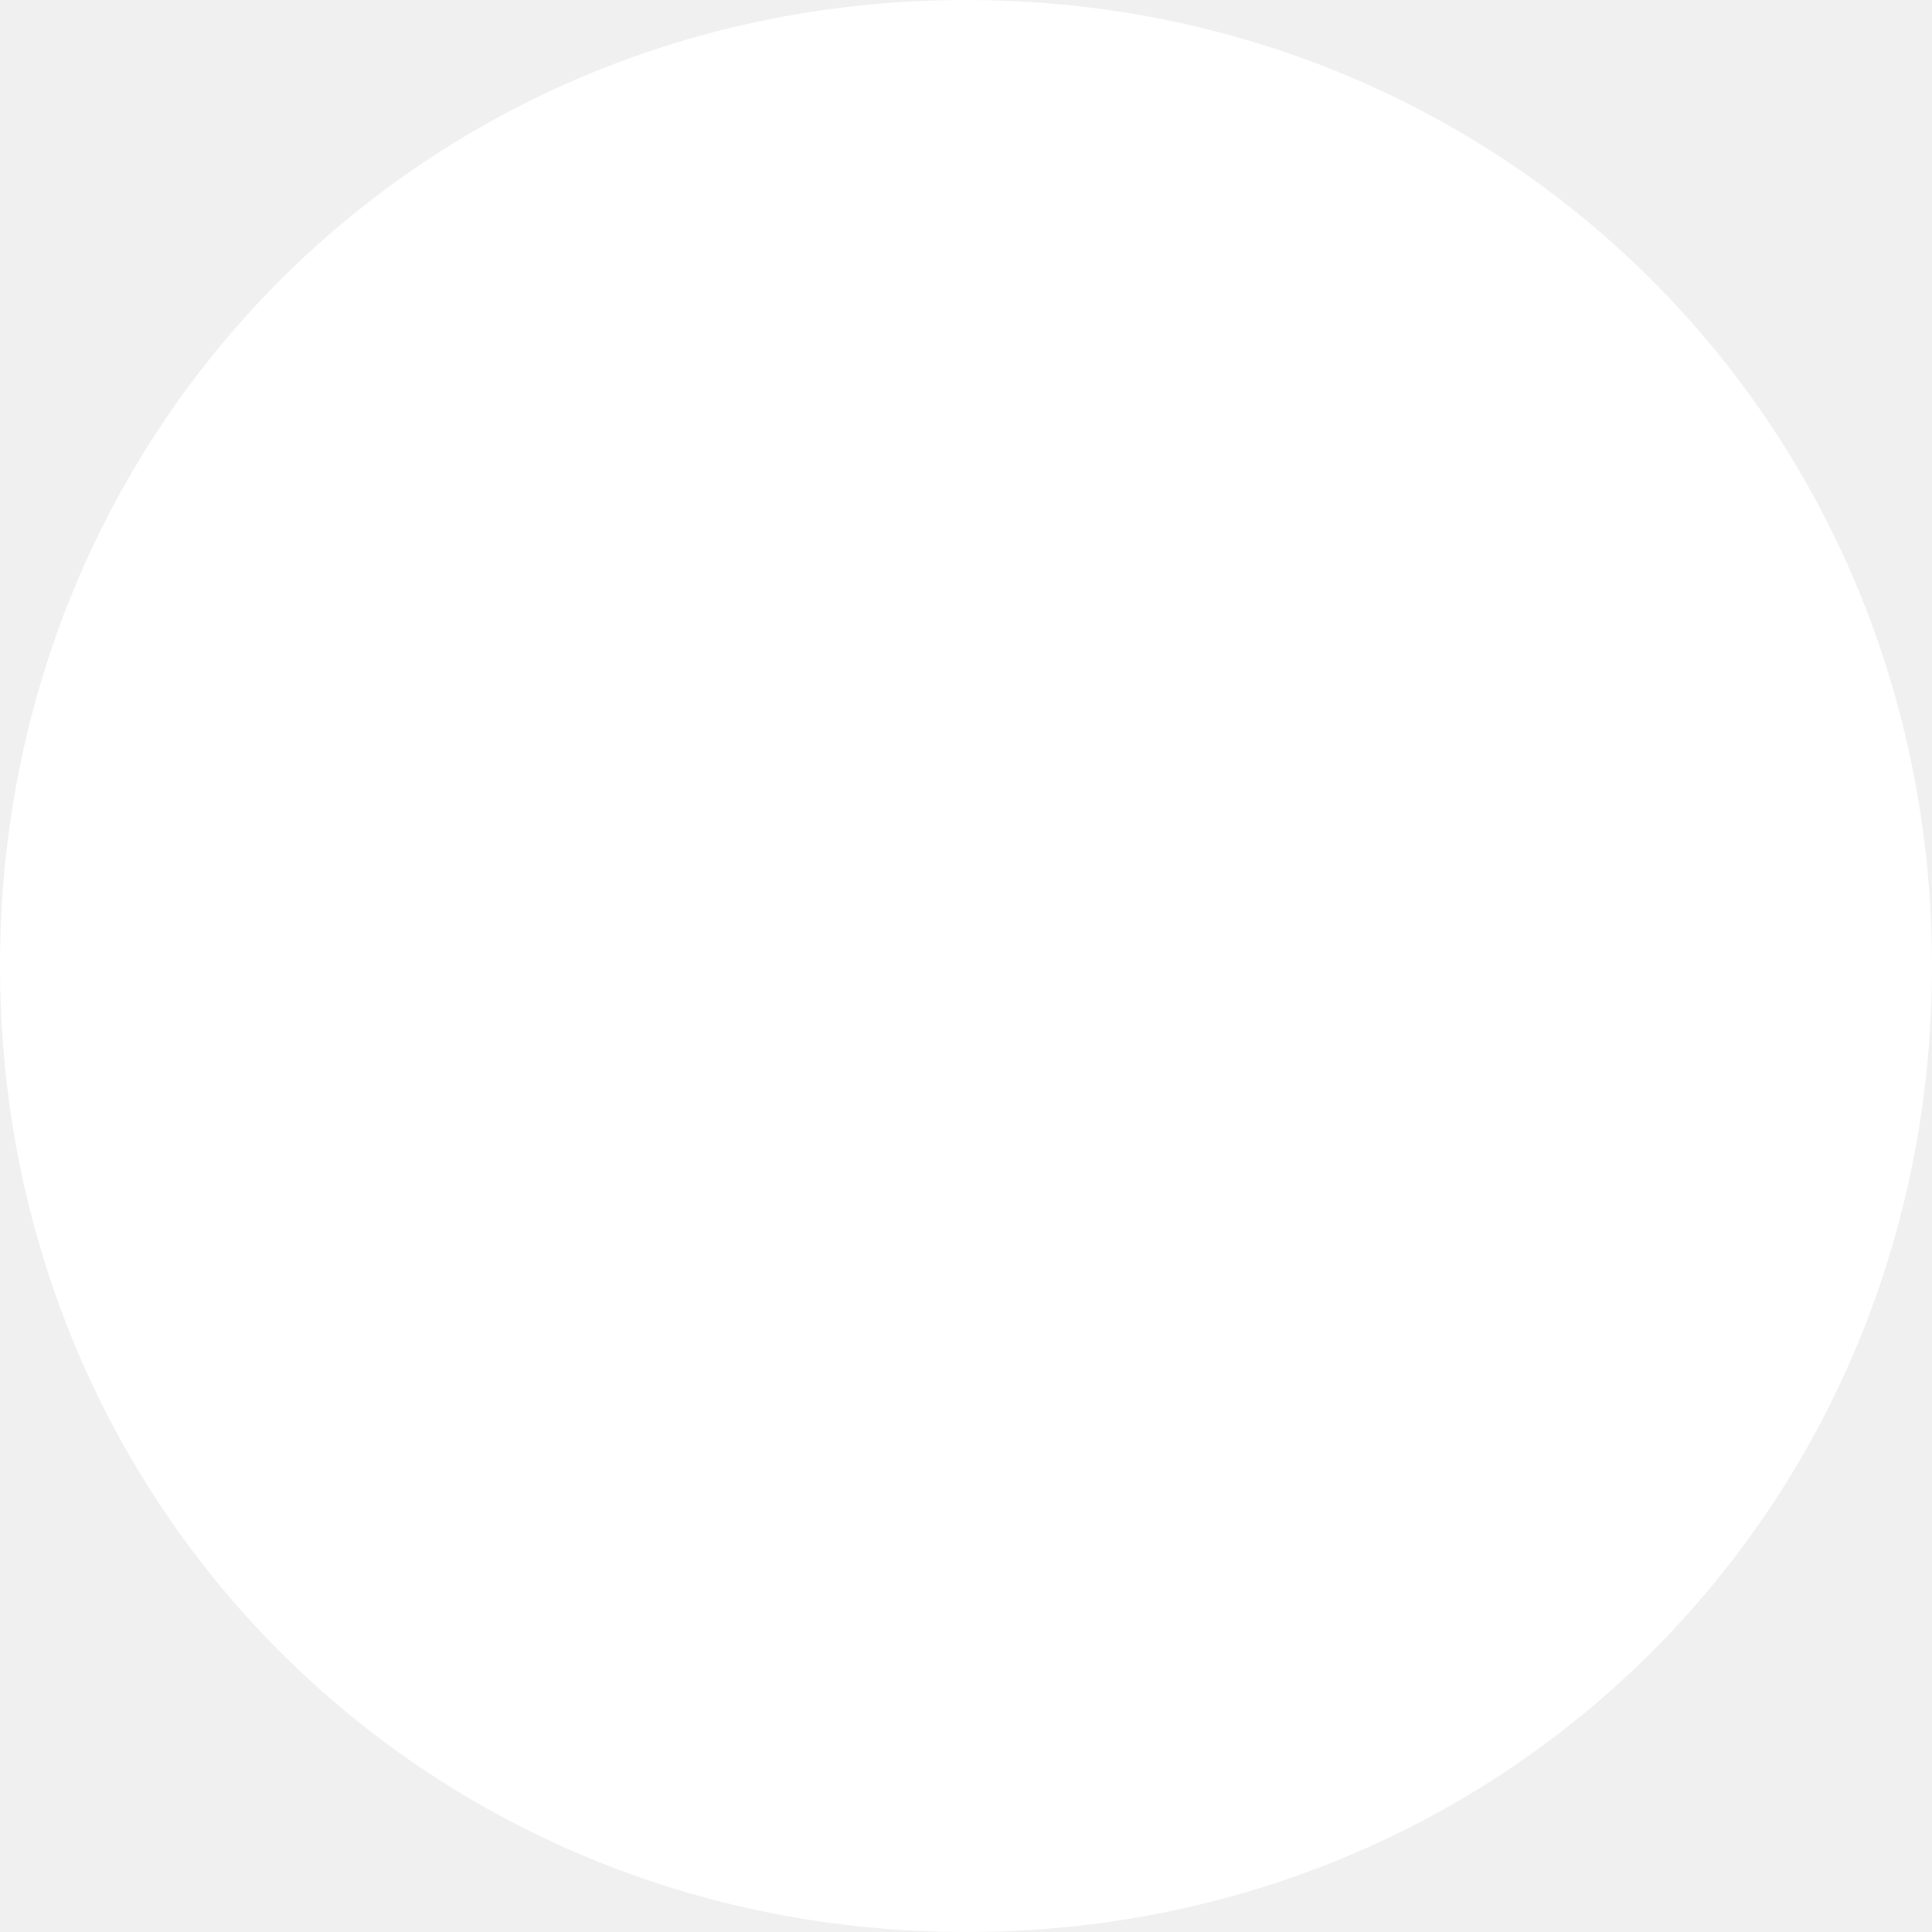
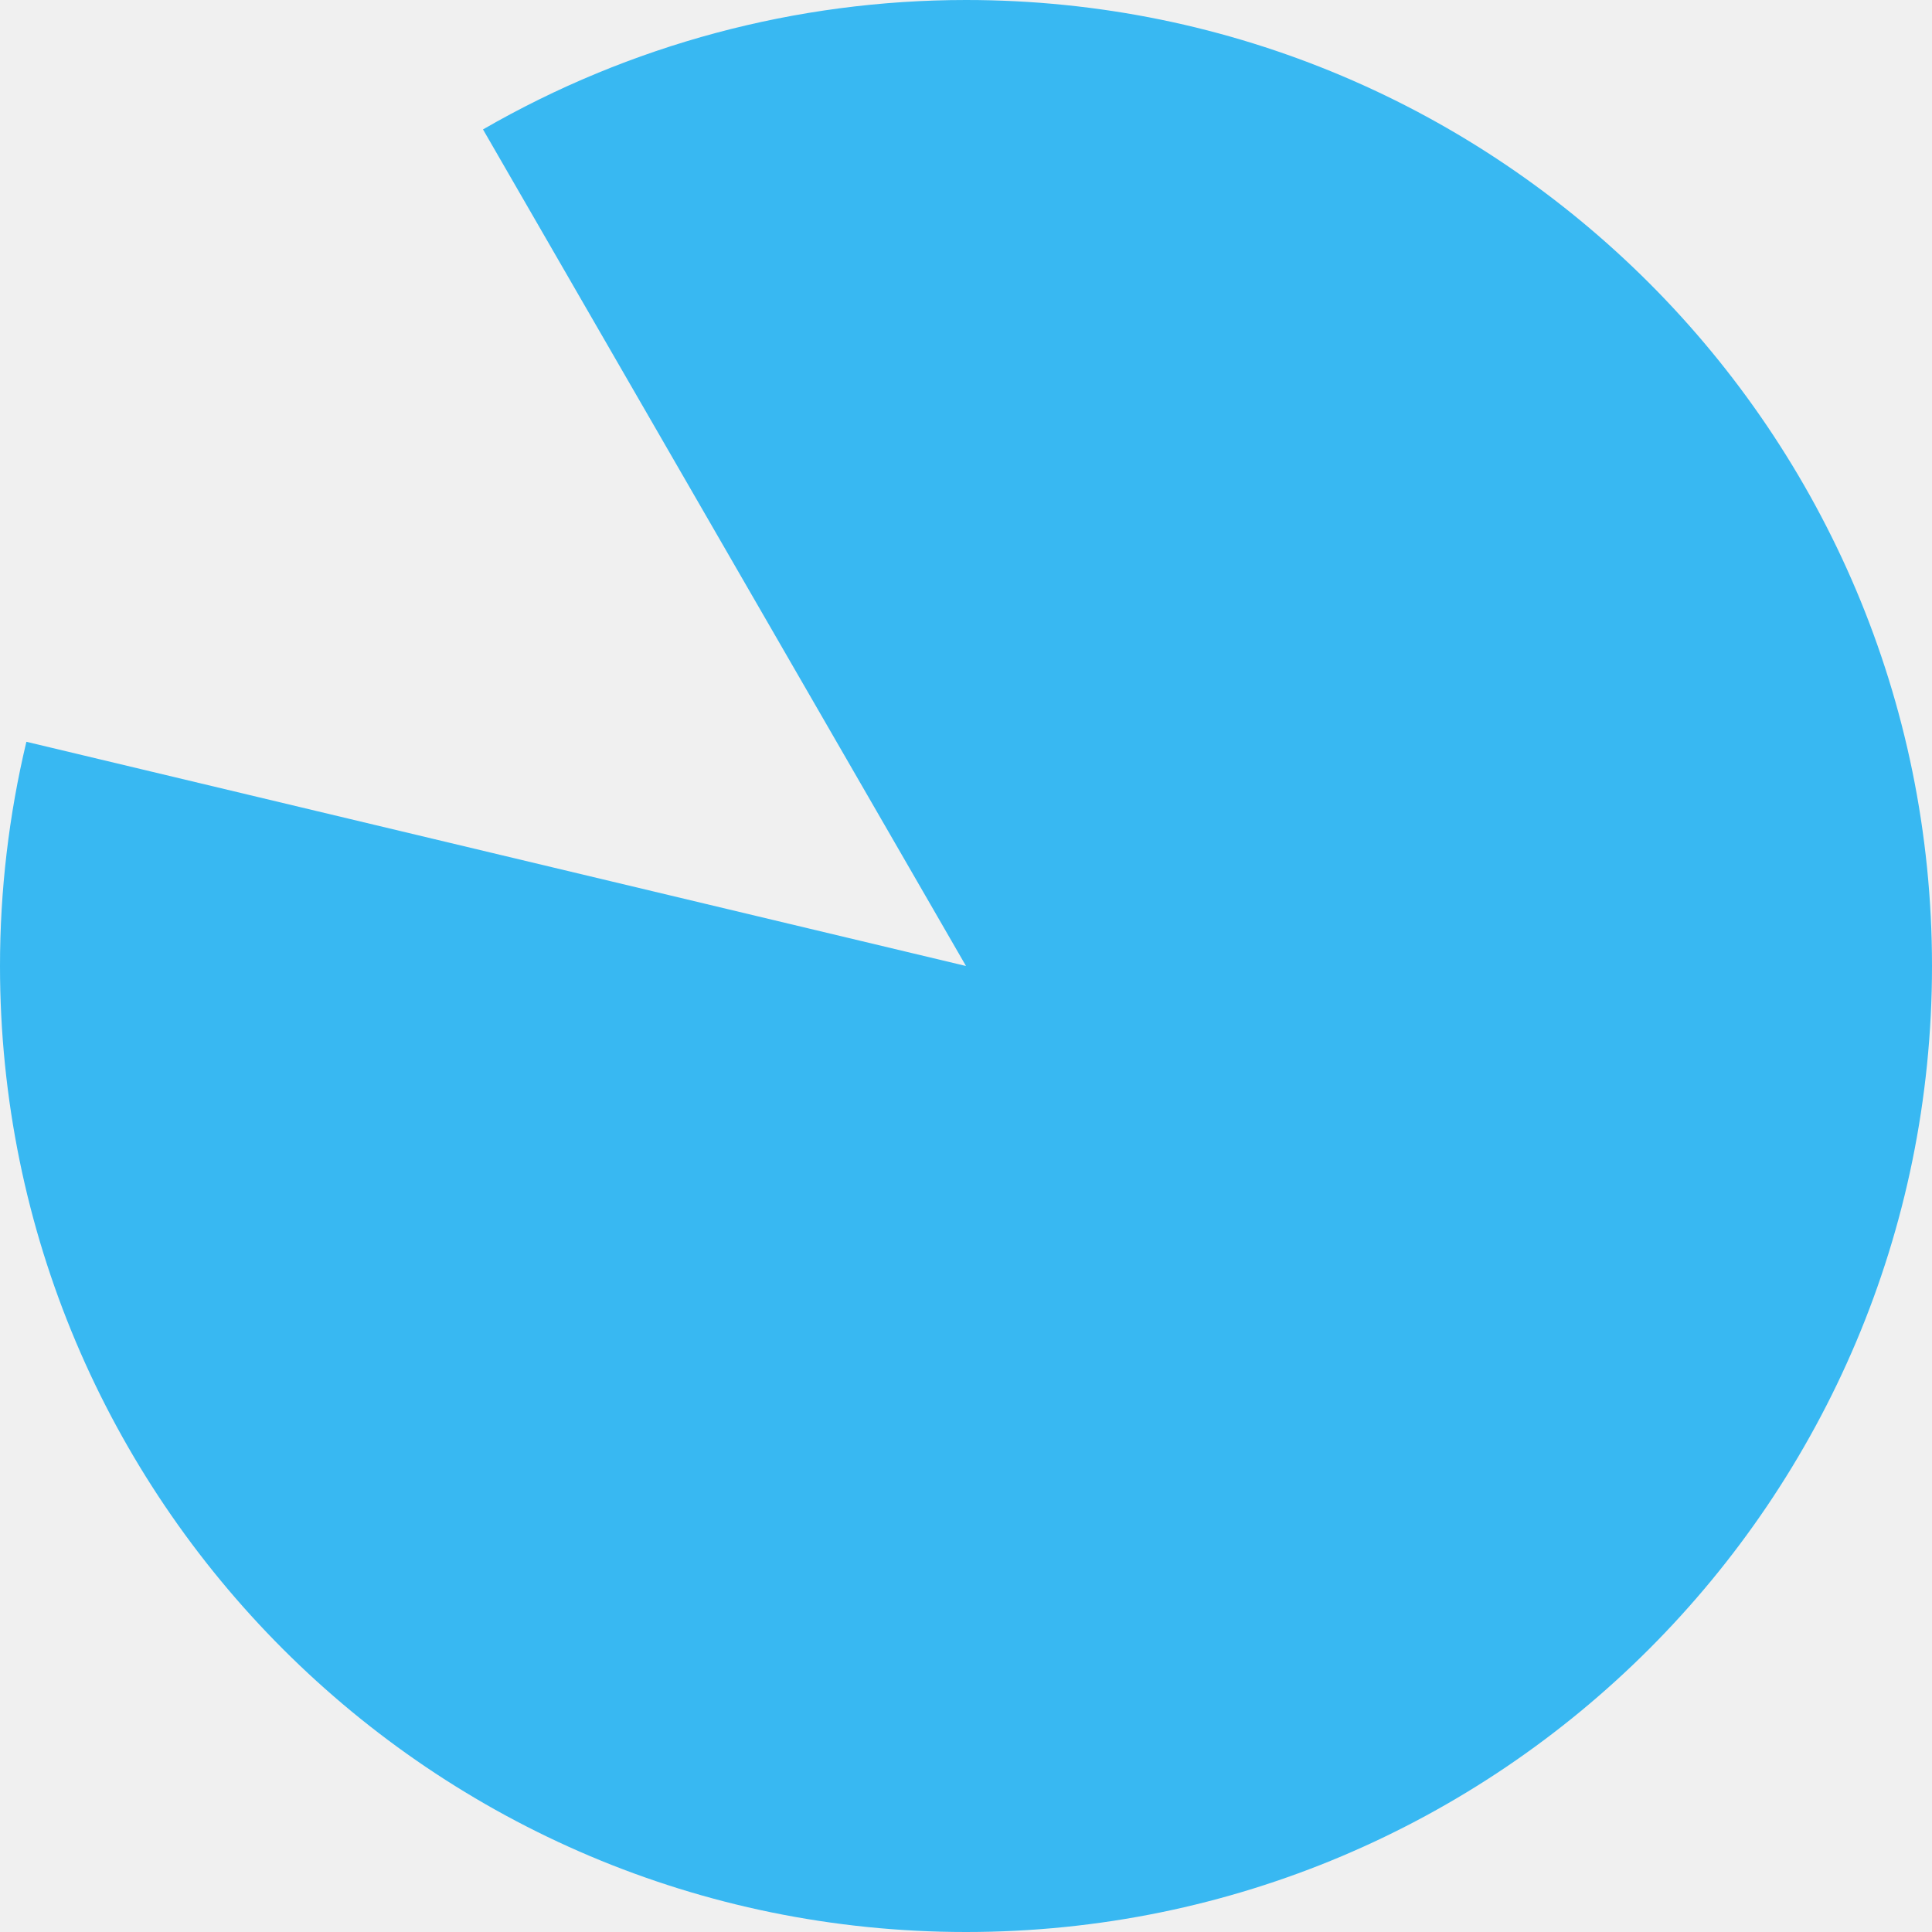
- <svg xmlns="http://www.w3.org/2000/svg" version="1.1" width="137px" height="137px">
-   <g transform="matrix(1 0 0 1 -1489 -2630 )">
-     <path d="M 1557.5 2630  C 1595.86 2630  1626 2660.14  1626 2698.5  C 1626 2736.86  1595.86 2767  1557.5 2767  C 1519.14 2767  1489 2736.86  1489 2698.5  C 1489 2660.14  1519.14 2630  1557.5 2630  Z " fill-rule="nonzero" fill="#ffffff" stroke="none" />
+ <svg xmlns="http://www.w3.org/2000/svg" version="1.1" width="160px" height="160px">
+   <g transform="matrix(1 0 0 1 -1477 -2618 )">
+     <path d="M 1557 2618  C 1601.183 2618  1637 2653.817  1637 2698  C 1637 2742.183  1601.183 2778  1557 2778  C 1512.817 2778  1477 2742.183  1477 2698  C 1477 2691.746  1477.733 2685.514  1479.185 2679.431  L 1557 2698  L 1517 2628.718  C 1529.162 2621.697  1542.957 2618  1557 2618  Z " fill-rule="nonzero" fill="#38b8f2" stroke="none" />
  </g>
</svg>
